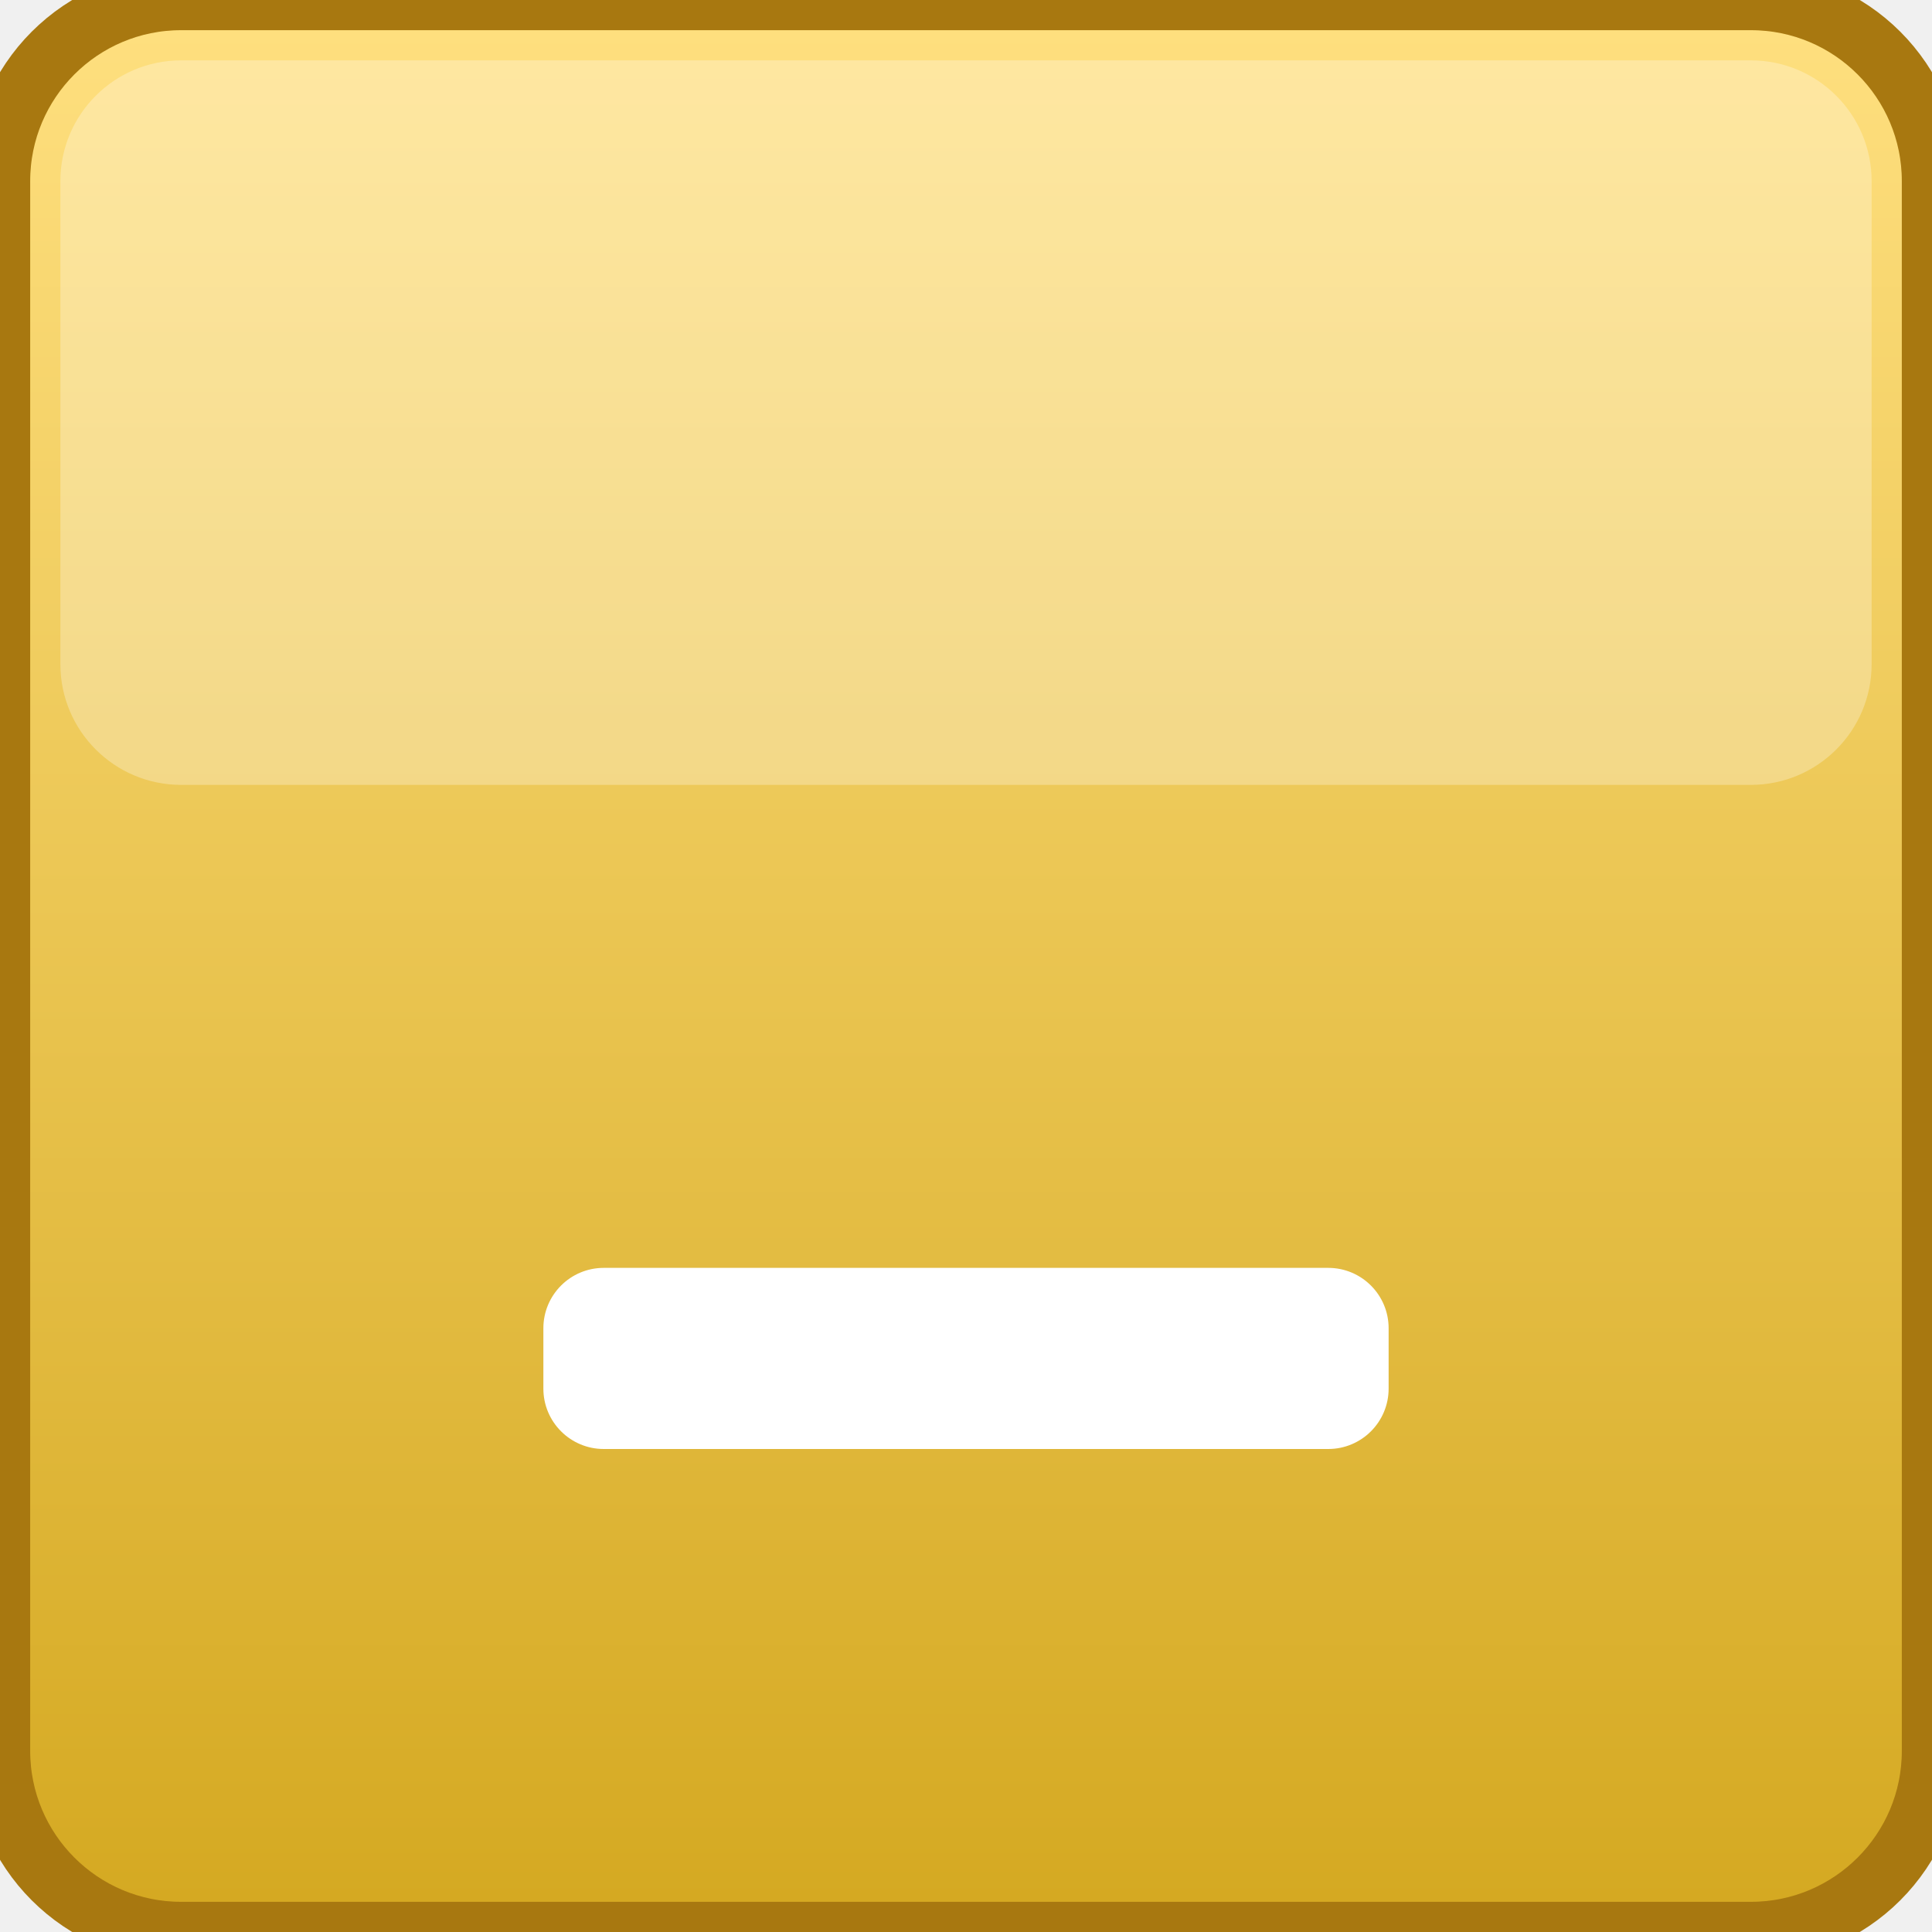
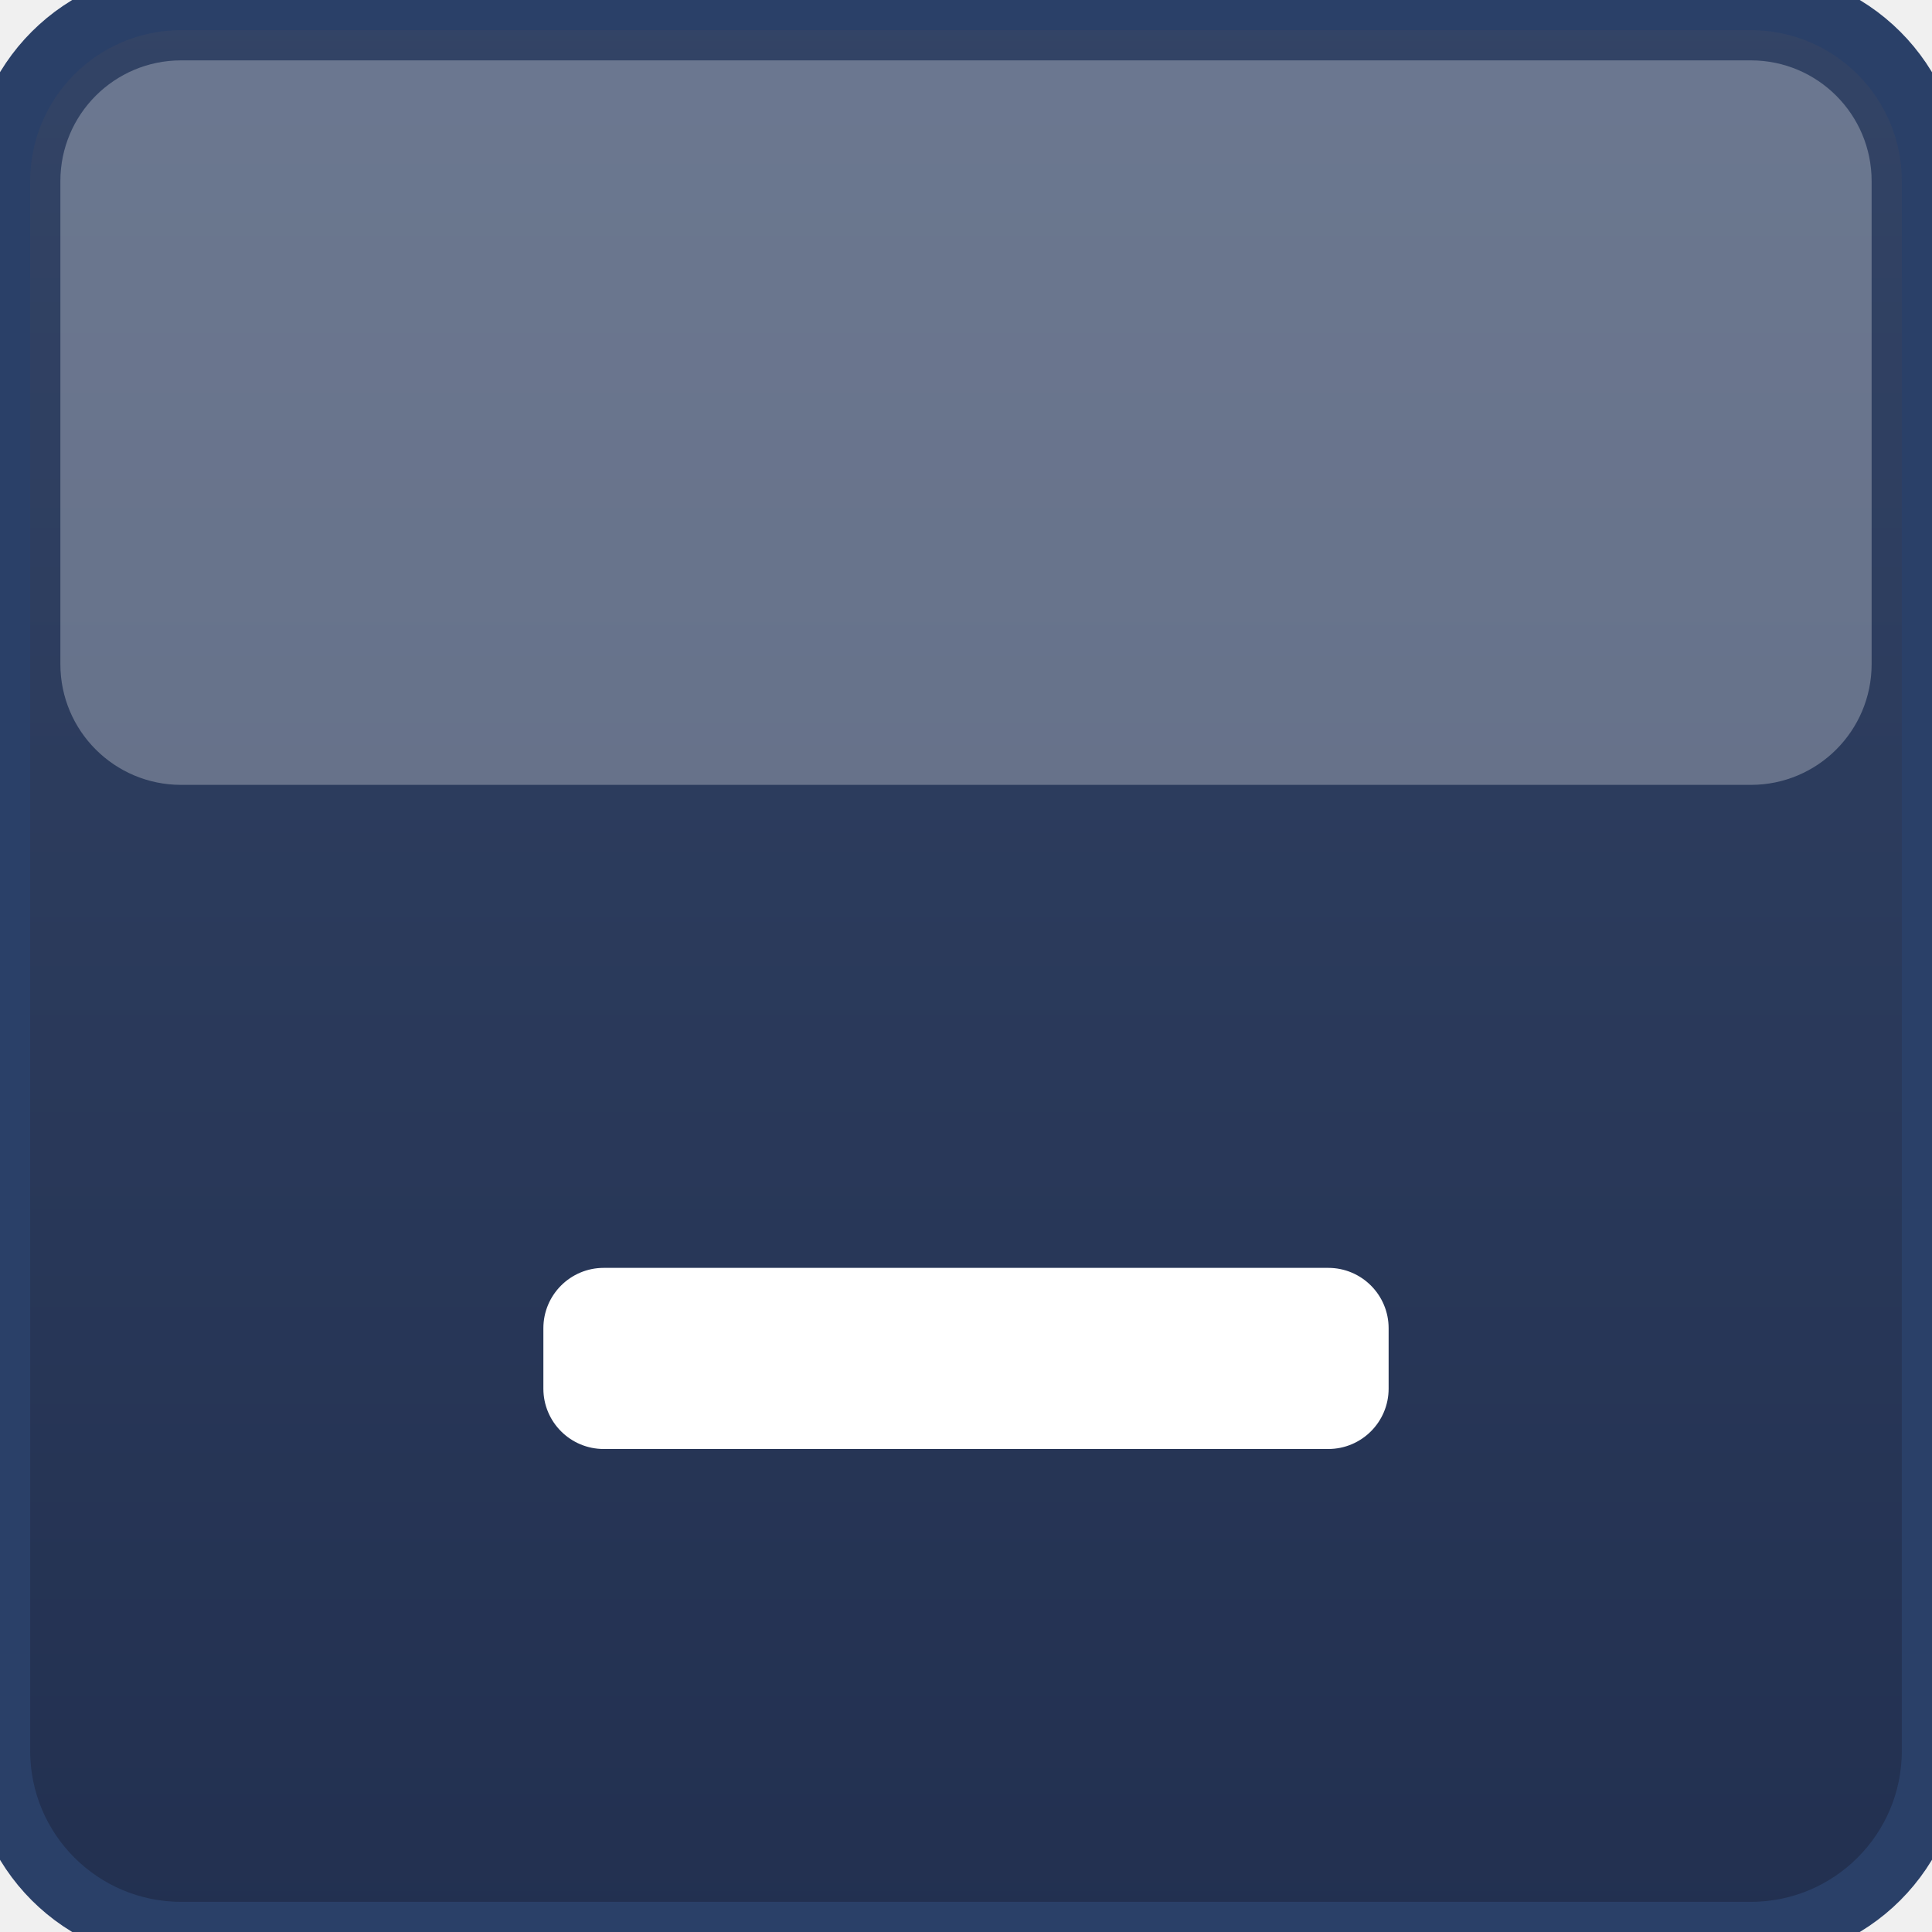
<svg xmlns="http://www.w3.org/2000/svg" width="32" height="32" viewBox="0 0 32 32">
  <defs>
    <linearGradient id="g-tb" x1="0" y1="0" x2="0" y2="1">
-       <stop offset="0%" stop-color="#e8e8e8" />
-       <stop offset="50%" stop-color="#d0d0d0" />
-       <stop offset="100%" stop-color="#b8b8b8" />
+       <stop offset="0%" stop-color="#1a2848" />
+       <stop offset="100%" stop-color="#0e1730" />
    </linearGradient>
    <linearGradient id="g-tb-i" x1="0" y1="0" x2="0" y2="1">
-       <stop offset="0%" stop-color="#f0f0f0" />
-       <stop offset="100%" stop-color="#e0e0e0" />
+       <stop offset="0%" stop-color="#121c34" />
+       <stop offset="100%" stop-color="#0a1020" />
    </linearGradient>
    <linearGradient id="g-btn" x1="0" y1="0" x2="0" y2="1">
-       <stop offset="0%" stop-color="#f4f4f4" />
-       <stop offset="45%" stop-color="#e0e0e0" />
-       <stop offset="100%" stop-color="#c8c8c8" />
+       <stop offset="0%" stop-color="#1a2848" />
+       <stop offset="100%" stop-color="#0e1730" />
    </linearGradient>
    <linearGradient id="g-btn-h" x1="0" y1="0" x2="0" y2="1">
-       <stop offset="0%" stop-color="#fafafa" />
-       <stop offset="45%" stop-color="#ebebeb" />
-       <stop offset="100%" stop-color="#d8d8d8" />
+       <stop offset="0%" stop-color="#223058" />
+       <stop offset="100%" stop-color="#16223f" />
    </linearGradient>
    <linearGradient id="g-btn-p" x1="0" y1="0" x2="0" y2="1">
-       <stop offset="0%" stop-color="#b8b8b8" />
-       <stop offset="100%" stop-color="#d0d0d0" />
+       <stop offset="0%" stop-color="#0a1020" />
+       <stop offset="100%" stop-color="#121c34" />
    </linearGradient>
    <linearGradient id="g-btn-d" x1="0" y1="0" x2="0" y2="1">
-       <stop offset="0%" stop-color="#aabbd4" />
-       <stop offset="45%" stop-color="#8aaac4" />
-       <stop offset="100%" stop-color="#6a8aaa" />
+       <stop offset="0%" stop-color="#2ad4ff" />
+       <stop offset="100%" stop-color="#1a9fd4" />
    </linearGradient>
    <linearGradient id="g-close" x1="0" y1="0" x2="0" y2="1">
-       <stop offset="0%" stop-color="#ff8880" />
-       <stop offset="100%" stop-color="#d84040" />
+       <stop offset="0%" stop-color="#ff6688" />
+       <stop offset="100%" stop-color="#cc3355" />
    </linearGradient>
    <linearGradient id="g-close-h" x1="0" y1="0" x2="0" y2="1">
-       <stop offset="0%" stop-color="#ffa098" />
-       <stop offset="100%" stop-color="#e05050" />
+       <stop offset="0%" stop-color="#ff88aa" />
+       <stop offset="100%" stop-color="#dd4466" />
    </linearGradient>
    <linearGradient id="g-close-p" x1="0" y1="0" x2="0" y2="1">
-       <stop offset="0%" stop-color="#b02828" />
-       <stop offset="100%" stop-color="#d84040" />
+       <stop offset="0%" stop-color="#992244" />
+       <stop offset="100%" stop-color="#cc3355" />
    </linearGradient>
    <linearGradient id="g-min" x1="0" y1="0" x2="0" y2="1">
-       <stop offset="0%" stop-color="#ffe080" />
-       <stop offset="100%" stop-color="#d4a820" />
+       <stop offset="0%" stop-color="#334466" />
+       <stop offset="100%" stop-color="#223050" />
    </linearGradient>
    <linearGradient id="g-min-h" x1="0" y1="0" x2="0" y2="1">
-       <stop offset="0%" stop-color="#fff0a0" />
-       <stop offset="100%" stop-color="#e4b830" />
+       <stop offset="0%" stop-color="#3a5070" />
+       <stop offset="100%" stop-color="#2a4060" />
    </linearGradient>
    <linearGradient id="g-min-p" x1="0" y1="0" x2="0" y2="1">
-       <stop offset="0%" stop-color="#a87810" />
-       <stop offset="100%" stop-color="#d4a820" />
+       <stop offset="0%" stop-color="#1a2840" />
+       <stop offset="100%" stop-color="#223050" />
    </linearGradient>
    <linearGradient id="g-max" x1="0" y1="0" x2="0" y2="1">
-       <stop offset="0%" stop-color="#80d880" />
-       <stop offset="100%" stop-color="#30a030" />
+       <stop offset="0%" stop-color="#334466" />
+       <stop offset="100%" stop-color="#223050" />
    </linearGradient>
    <linearGradient id="g-max-h" x1="0" y1="0" x2="0" y2="1">
-       <stop offset="0%" stop-color="#98f098" />
-       <stop offset="100%" stop-color="#40b040" />
+       <stop offset="0%" stop-color="#3a5070" />
+       <stop offset="100%" stop-color="#2a4060" />
    </linearGradient>
    <linearGradient id="g-max-p" x1="0" y1="0" x2="0" y2="1">
-       <stop offset="0%" stop-color="#1a7a1a" />
-       <stop offset="100%" stop-color="#30a030" />
+       <stop offset="0%" stop-color="#1a2840" />
+       <stop offset="100%" stop-color="#223050" />
    </linearGradient>
    <linearGradient id="g-track" x1="0" y1="0" x2="0" y2="1">
-       <stop offset="0%" stop-color="#c0c0c0" />
-       <stop offset="100%" stop-color="#d8d8d8" />
+       <stop offset="0%" stop-color="#0a1020" />
+       <stop offset="100%" stop-color="#060912" />
    </linearGradient>
    <linearGradient id="g-vtrack" x1="0" y1="0" x2="1" y2="0">
-       <stop offset="0%" stop-color="#c0c0c0" />
-       <stop offset="100%" stop-color="#d8d8d8" />
+       <stop offset="0%" stop-color="#0a1020" />
+       <stop offset="100%" stop-color="#060912" />
    </linearGradient>
    <linearGradient id="g-thumb" x1="0" y1="0" x2="0" y2="1">
-       <stop offset="0%" stop-color="#e8e8e8" />
-       <stop offset="45%" stop-color="#d4d4d4" />
-       <stop offset="100%" stop-color="#b8b8b8" />
+       <stop offset="0%" stop-color="#2a4068" />
+       <stop offset="100%" stop-color="#1a3050" />
    </linearGradient>
    <linearGradient id="g-vthumb" x1="0" y1="0" x2="1" y2="0">
-       <stop offset="0%" stop-color="#e8e8e8" />
-       <stop offset="45%" stop-color="#d4d4d4" />
-       <stop offset="100%" stop-color="#b8b8b8" />
+       <stop offset="0%" stop-color="#2a4068" />
+       <stop offset="100%" stop-color="#1a3050" />
    </linearGradient>
    <linearGradient id="g-check" x1="0" y1="0" x2="0" y2="1">
-       <stop offset="0%" stop-color="#aabbd4" />
-       <stop offset="100%" stop-color="#6a8aaa" />
+       <stop offset="0%" stop-color="#4a8cff" />
+       <stop offset="100%" stop-color="#2a68cc" />
    </linearGradient>
    <linearGradient id="g-input" x1="0" y1="0" x2="0" y2="1">
-       <stop offset="0%" stop-color="#e4e4e4" />
-       <stop offset="15%" stop-color="#f8f8f8" />
-       <stop offset="100%" stop-color="#ffffff" />
+       <stop offset="0%" stop-color="#0a1020" />
+       <stop offset="15%" stop-color="#0e1730" />
+       <stop offset="100%" stop-color="#16223f" />
    </linearGradient>
    <linearGradient id="g-input-f" x1="0" y1="0" x2="0" y2="1">
-       <stop offset="0%" stop-color="#d8e4f0" />
-       <stop offset="15%" stop-color="#f0f4ff" />
-       <stop offset="100%" stop-color="#ffffff" />
+       <stop offset="0%" stop-color="#142040" />
+       <stop offset="15%" stop-color="#0e1730" />
+       <stop offset="100%" stop-color="#1a3058" />
    </linearGradient>
    <linearGradient id="g-prog" x1="0" y1="0" x2="0" y2="1">
-       <stop offset="0%" stop-color="#aabbd4" />
-       <stop offset="50%" stop-color="#8aaac4" />
-       <stop offset="100%" stop-color="#6a8aaa" />
+       <stop offset="0%" stop-color="#4a8cff" />
+       <stop offset="50%" stop-color="#2ad4ff" />
+       <stop offset="100%" stop-color="#2a68cc" />
    </linearGradient>
    <linearGradient id="g-status" x1="0" y1="0" x2="0" y2="1">
-       <stop offset="0%" stop-color="#d8d8d8" />
-       <stop offset="100%" stop-color="#c8c8c8" />
+       <stop offset="0%" stop-color="#0e1730" />
+       <stop offset="100%" stop-color="#0a1020" />
    </linearGradient>
    <linearGradient id="g-tab-a" x1="0" y1="0" x2="0" y2="1">
-       <stop offset="0%" stop-color="#f4f4f4" />
-       <stop offset="100%" stop-color="#ececec" />
+       <stop offset="0%" stop-color="#223058" />
+       <stop offset="100%" stop-color="#16223f" />
    </linearGradient>
    <linearGradient id="g-tab-i" x1="0" y1="0" x2="0" y2="1">
-       <stop offset="0%" stop-color="#dcdcdc" />
-       <stop offset="100%" stop-color="#d0d0d0" />
+       <stop offset="0%" stop-color="#121c34" />
+       <stop offset="100%" stop-color="#0a1020" />
    </linearGradient>
    <linearGradient id="g-tab-h" x1="0" y1="0" x2="0" y2="1">
-       <stop offset="0%" stop-color="#eeeeee" />
-       <stop offset="100%" stop-color="#e4e4e4" />
+       <stop offset="0%" stop-color="#2a3860" />
+       <stop offset="100%" stop-color="#1a2848" />
    </linearGradient>
    <linearGradient id="g-split" x1="0" y1="0" x2="0" y2="1">
-       <stop offset="0%" stop-color="#e0e0e0" />
-       <stop offset="50%" stop-color="#d0d0d0" />
-       <stop offset="100%" stop-color="#e0e0e0" />
+       <stop offset="0%" stop-color="#1a2848" />
+       <stop offset="50%" stop-color="#0a1020" />
+       <stop offset="100%" stop-color="#1a2848" />
    </linearGradient>
    <linearGradient id="g-vsplit" x1="0" y1="0" x2="1" y2="0">
-       <stop offset="0%" stop-color="#e0e0e0" />
-       <stop offset="50%" stop-color="#d0d0d0" />
-       <stop offset="100%" stop-color="#e0e0e0" />
+       <stop offset="0%" stop-color="#1a2848" />
+       <stop offset="50%" stop-color="#0a1020" />
+       <stop offset="100%" stop-color="#1a2848" />
    </linearGradient>
    <linearGradient id="g-resize" x1="0" y1="0" x2="1" y2="1">
-       <stop offset="0%" stop-color="#c8c8c8" />
-       <stop offset="100%" stop-color="#a8a8a8" />
+       <stop offset="0%" stop-color="#2a4068" />
+       <stop offset="100%" stop-color="#4a5a72" />
    </linearGradient>
    <linearGradient id="g-panel" x1="0" y1="0" x2="0" y2="1">
-       <stop offset="0%" stop-color="#f0f0f0" />
-       <stop offset="100%" stop-color="#e8e8e8" />
+       <stop offset="0%" stop-color="#16223f" />
+       <stop offset="100%" stop-color="#0e1730" />
    </linearGradient>
  </defs>
-   <rect x="0" y="0" width="32" height="32" rx="3" fill="url(#g-min)" stroke="#a87810" stroke-width="1" />
+   <rect x="0" y="0" width="32" height="32" rx="3" fill="url(#g-min)" stroke="#2a4068" stroke-width="1" />
  <rect x="1" y="1" width="30" height="12" rx="2" fill="white" opacity="0.28" />
  <rect x="9" y="21" width="14" height="3" rx="1" fill="white" />
</svg>
